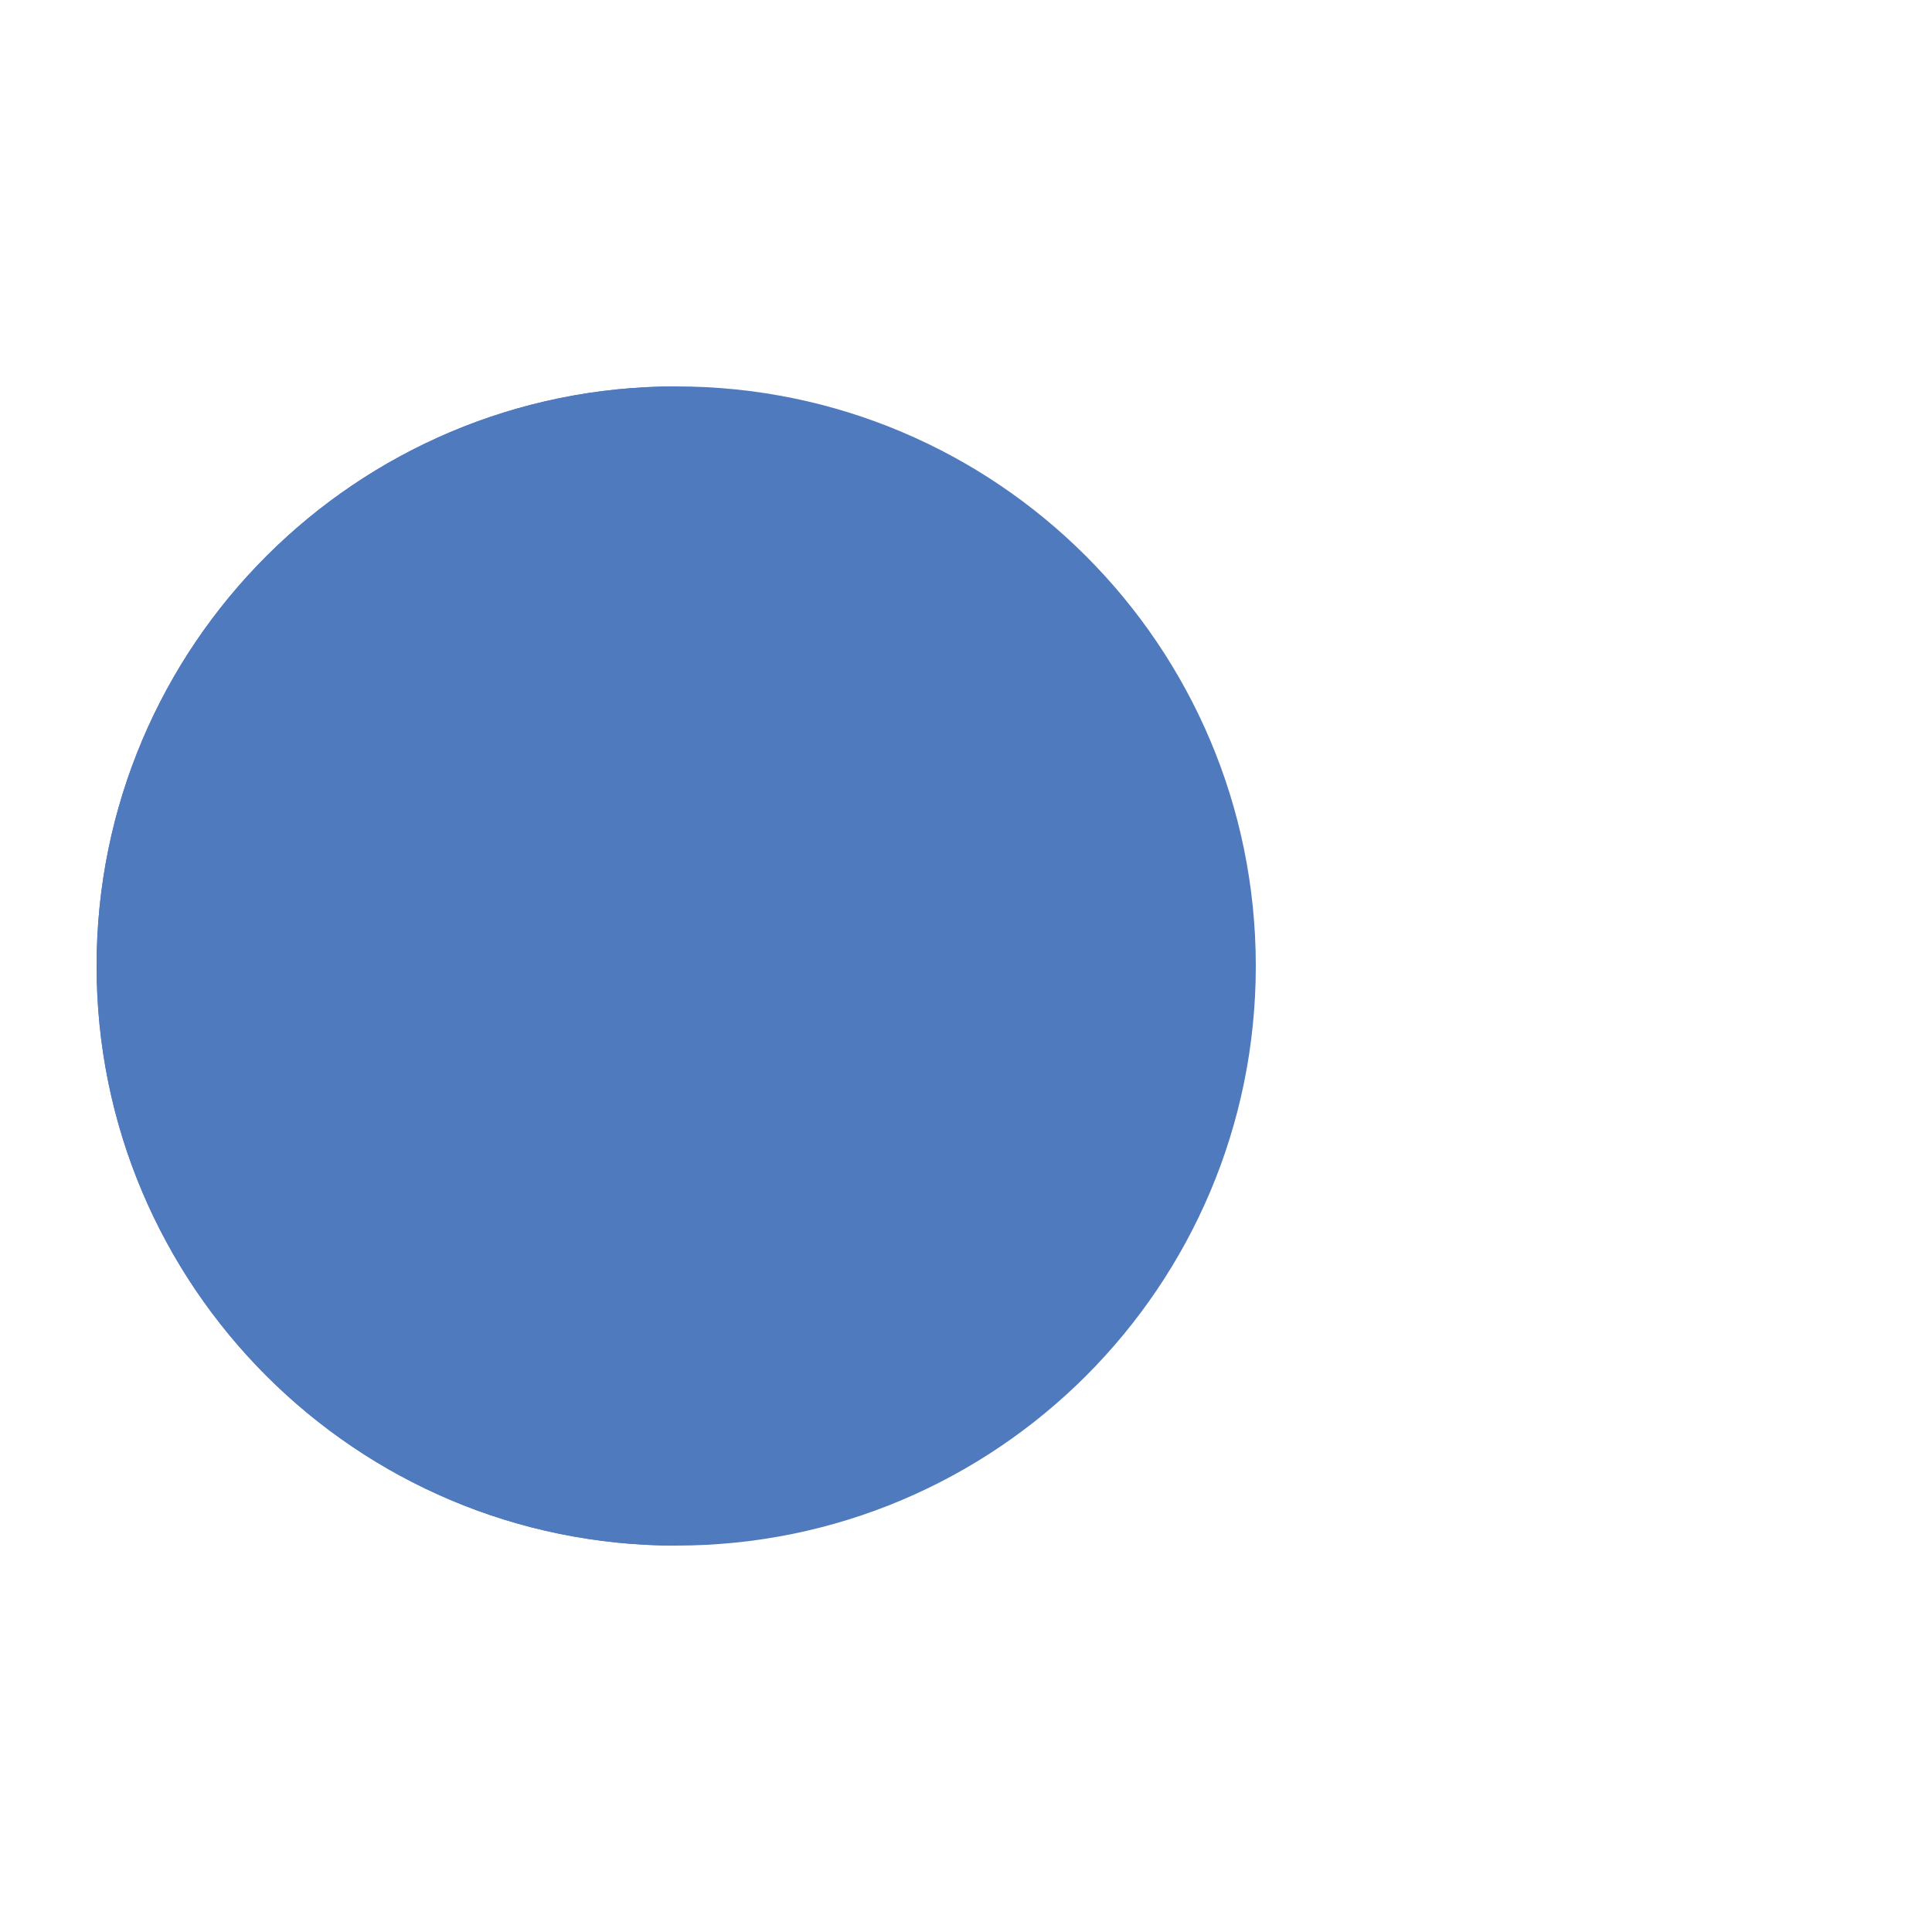
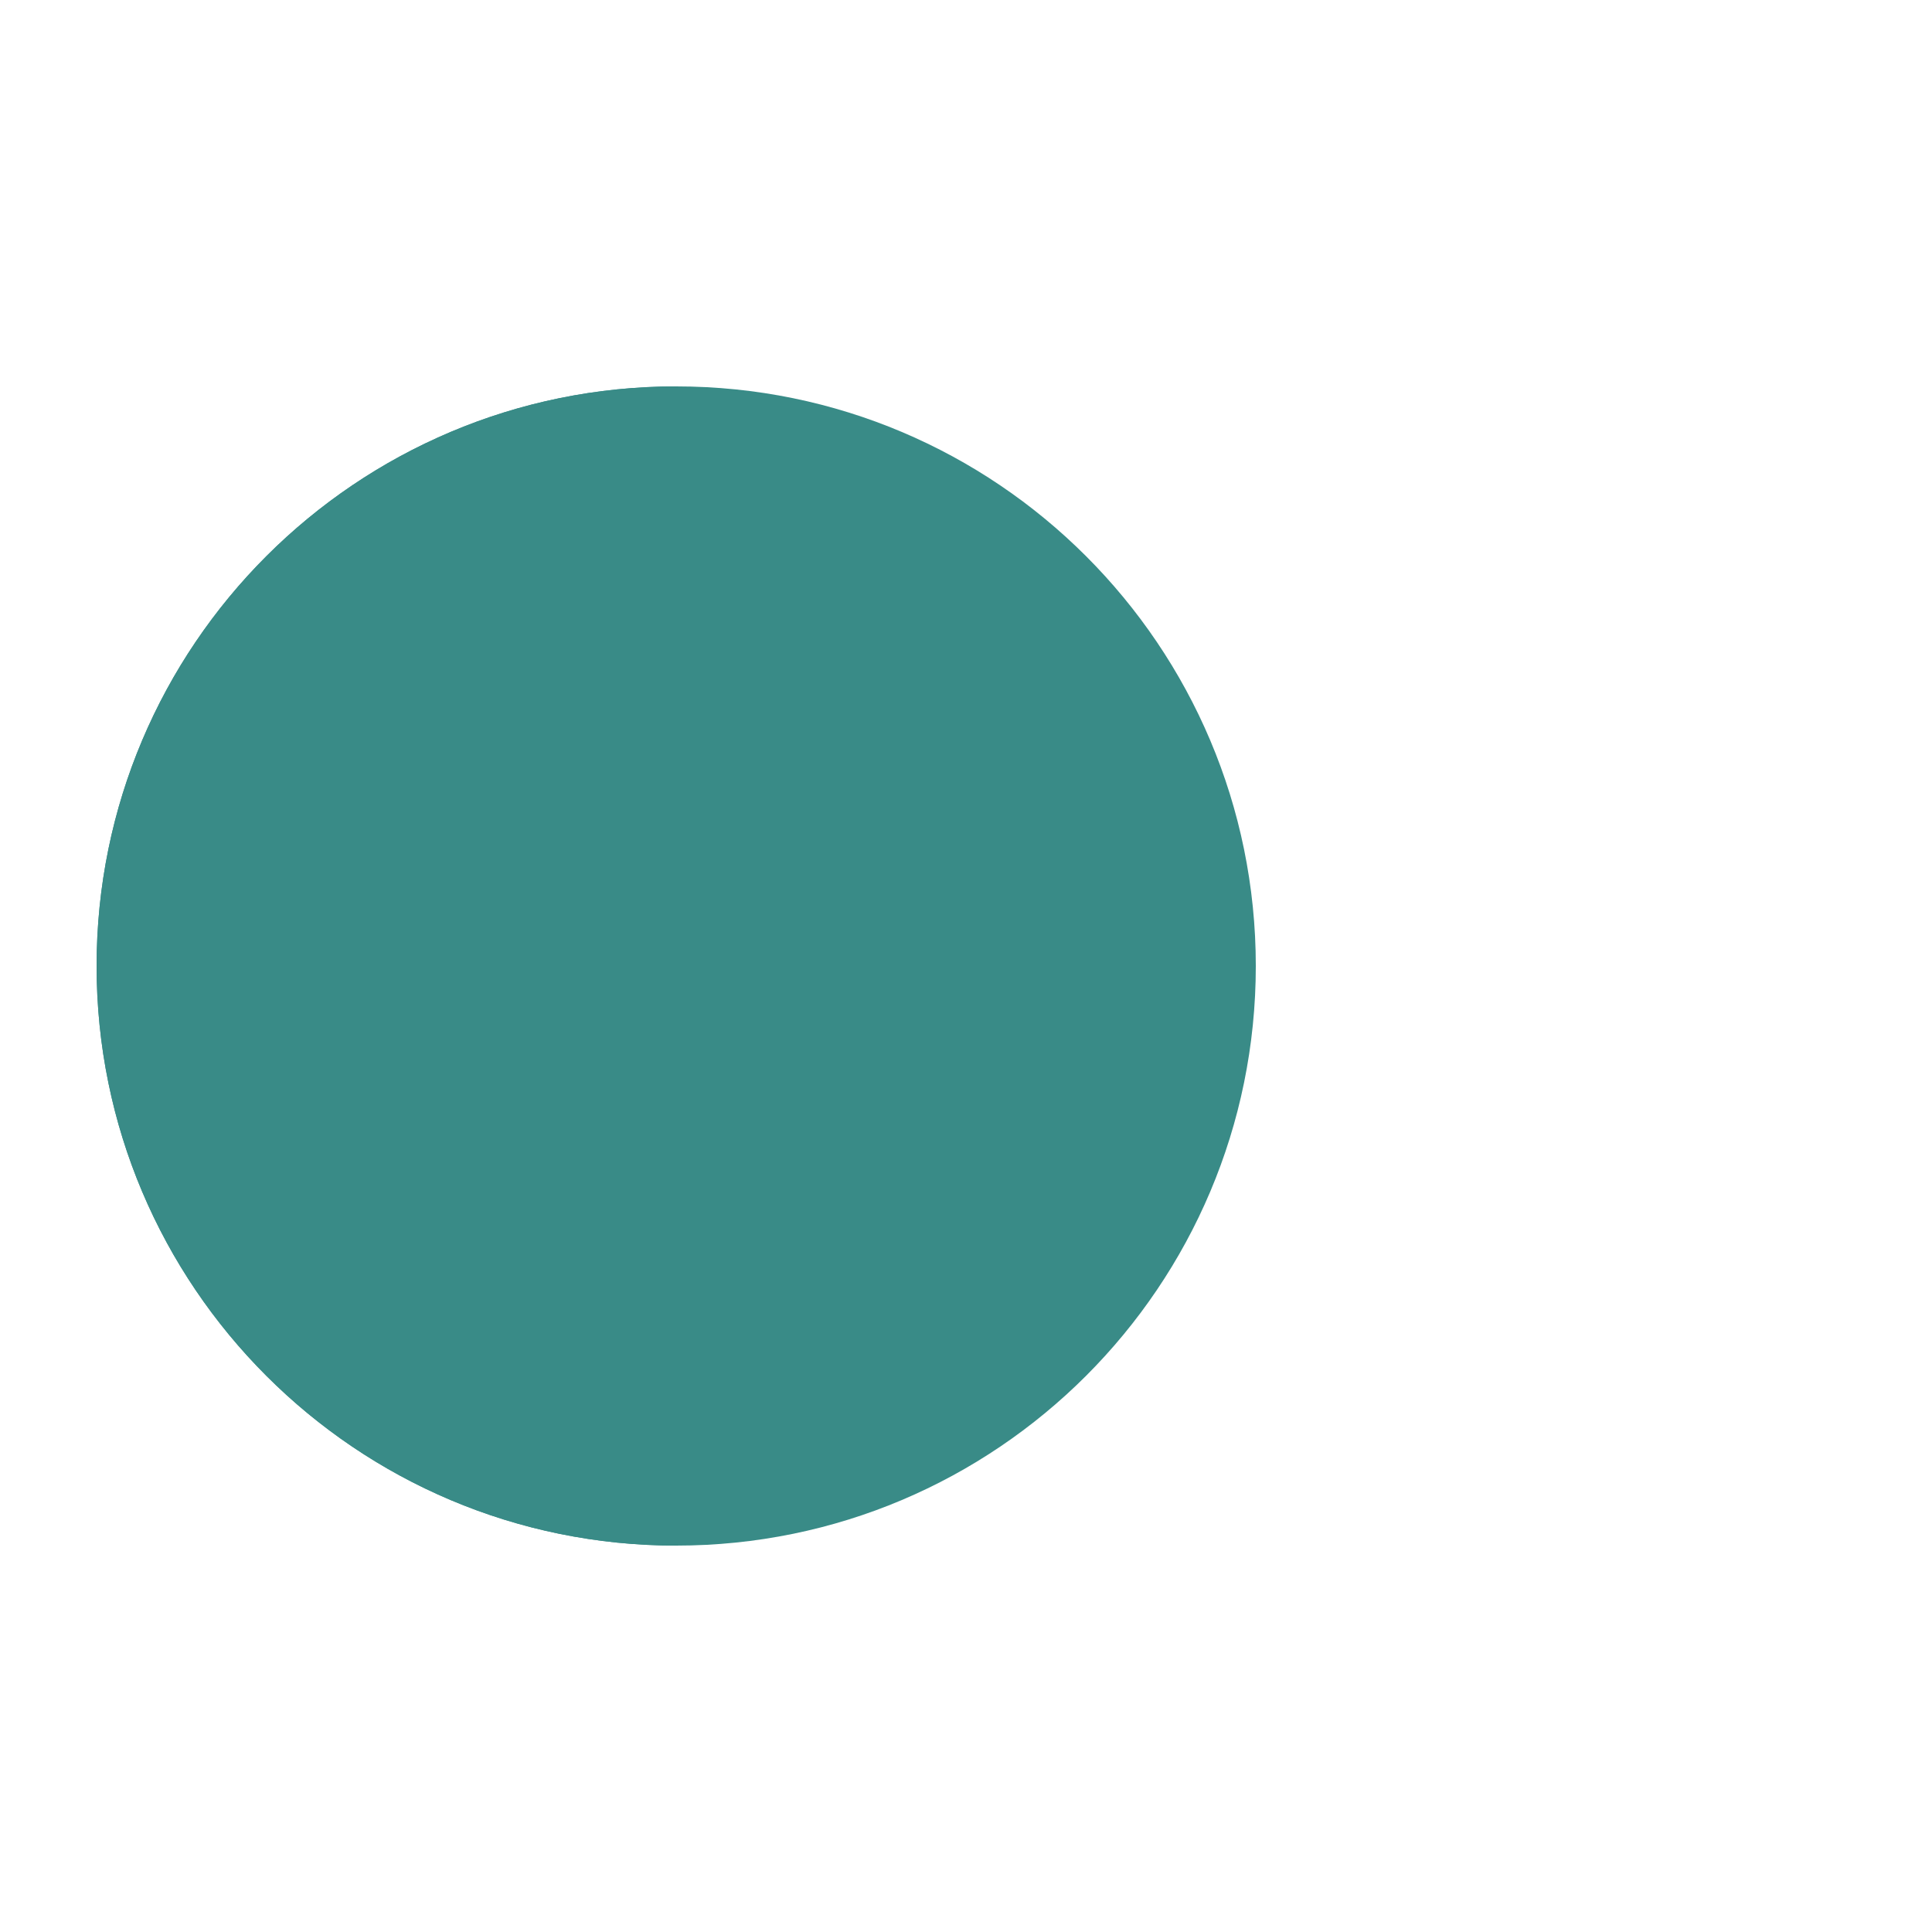
<svg xmlns="http://www.w3.org/2000/svg" style="margin: auto; display: block; shape-rendering: auto;" width="200px" height="200px" viewBox="0 0 100 100" preserveAspectRatio="xMidYMid">
  <g>
    <circle cx="60" cy="50" r="4" fill="#0a7142">
      <animate attributeName="cx" repeatCount="indefinite" dur="1s" values="95;35" keyTimes="0;1" begin="-0.67s" />
      <animate attributeName="fill-opacity" repeatCount="indefinite" dur="1s" values="0;1;1" keyTimes="0;0.2;1" begin="-0.67s" />
    </circle>
    <circle cx="60" cy="50" r="4" fill="#0a7142">
      <animate attributeName="cx" repeatCount="indefinite" dur="1s" values="95;35" keyTimes="0;1" begin="-0.33s" />
      <animate attributeName="fill-opacity" repeatCount="indefinite" dur="1s" values="0;1;1" keyTimes="0;0.2;1" begin="-0.33s" />
    </circle>
    <circle cx="60" cy="50" r="4" fill="#0a7142">
      <animate attributeName="cx" repeatCount="indefinite" dur="1s" values="95;35" keyTimes="0;1" begin="0s" />
      <animate attributeName="fill-opacity" repeatCount="indefinite" dur="1s" values="0;1;1" keyTimes="0;0.2;1" begin="0s" />
    </circle>
  </g>
  <g transform="translate(-15 0)">
-     <path d="M50 50L20 50A30 30 0 0 0 80 50Z" fill="#4f7abe" transform="rotate(90 50 50)" />
-     <path d="M50 50L20 50A30 30 0 0 0 80 50Z" fill="#4f7abe">
+     <path d="M50 50L20 50A30 30 0 0 0 80 50Z" fill="#398b87" transform="rotate(90 50 50)" />
+     <path d="M50 50L20 50A30 30 0 0 0 80 50Z" fill="#398b87">
      <animateTransform attributeName="transform" type="rotate" repeatCount="indefinite" dur="1s" values="0 50 50;45 50 50;0 50 50" keyTimes="0;0.5;1" />
    </path>
-     <path d="M50 50L20 50A30 30 0 0 1 80 50Z" fill="#4f7abe">
+     <path d="M50 50L20 50A30 30 0 0 1 80 50Z" fill="#398b87">
      <animateTransform attributeName="transform" type="rotate" repeatCount="indefinite" dur="1s" values="0 50 50;-45 50 50;0 50 50" keyTimes="0;0.5;1" />
    </path>
  </g>
</svg>
